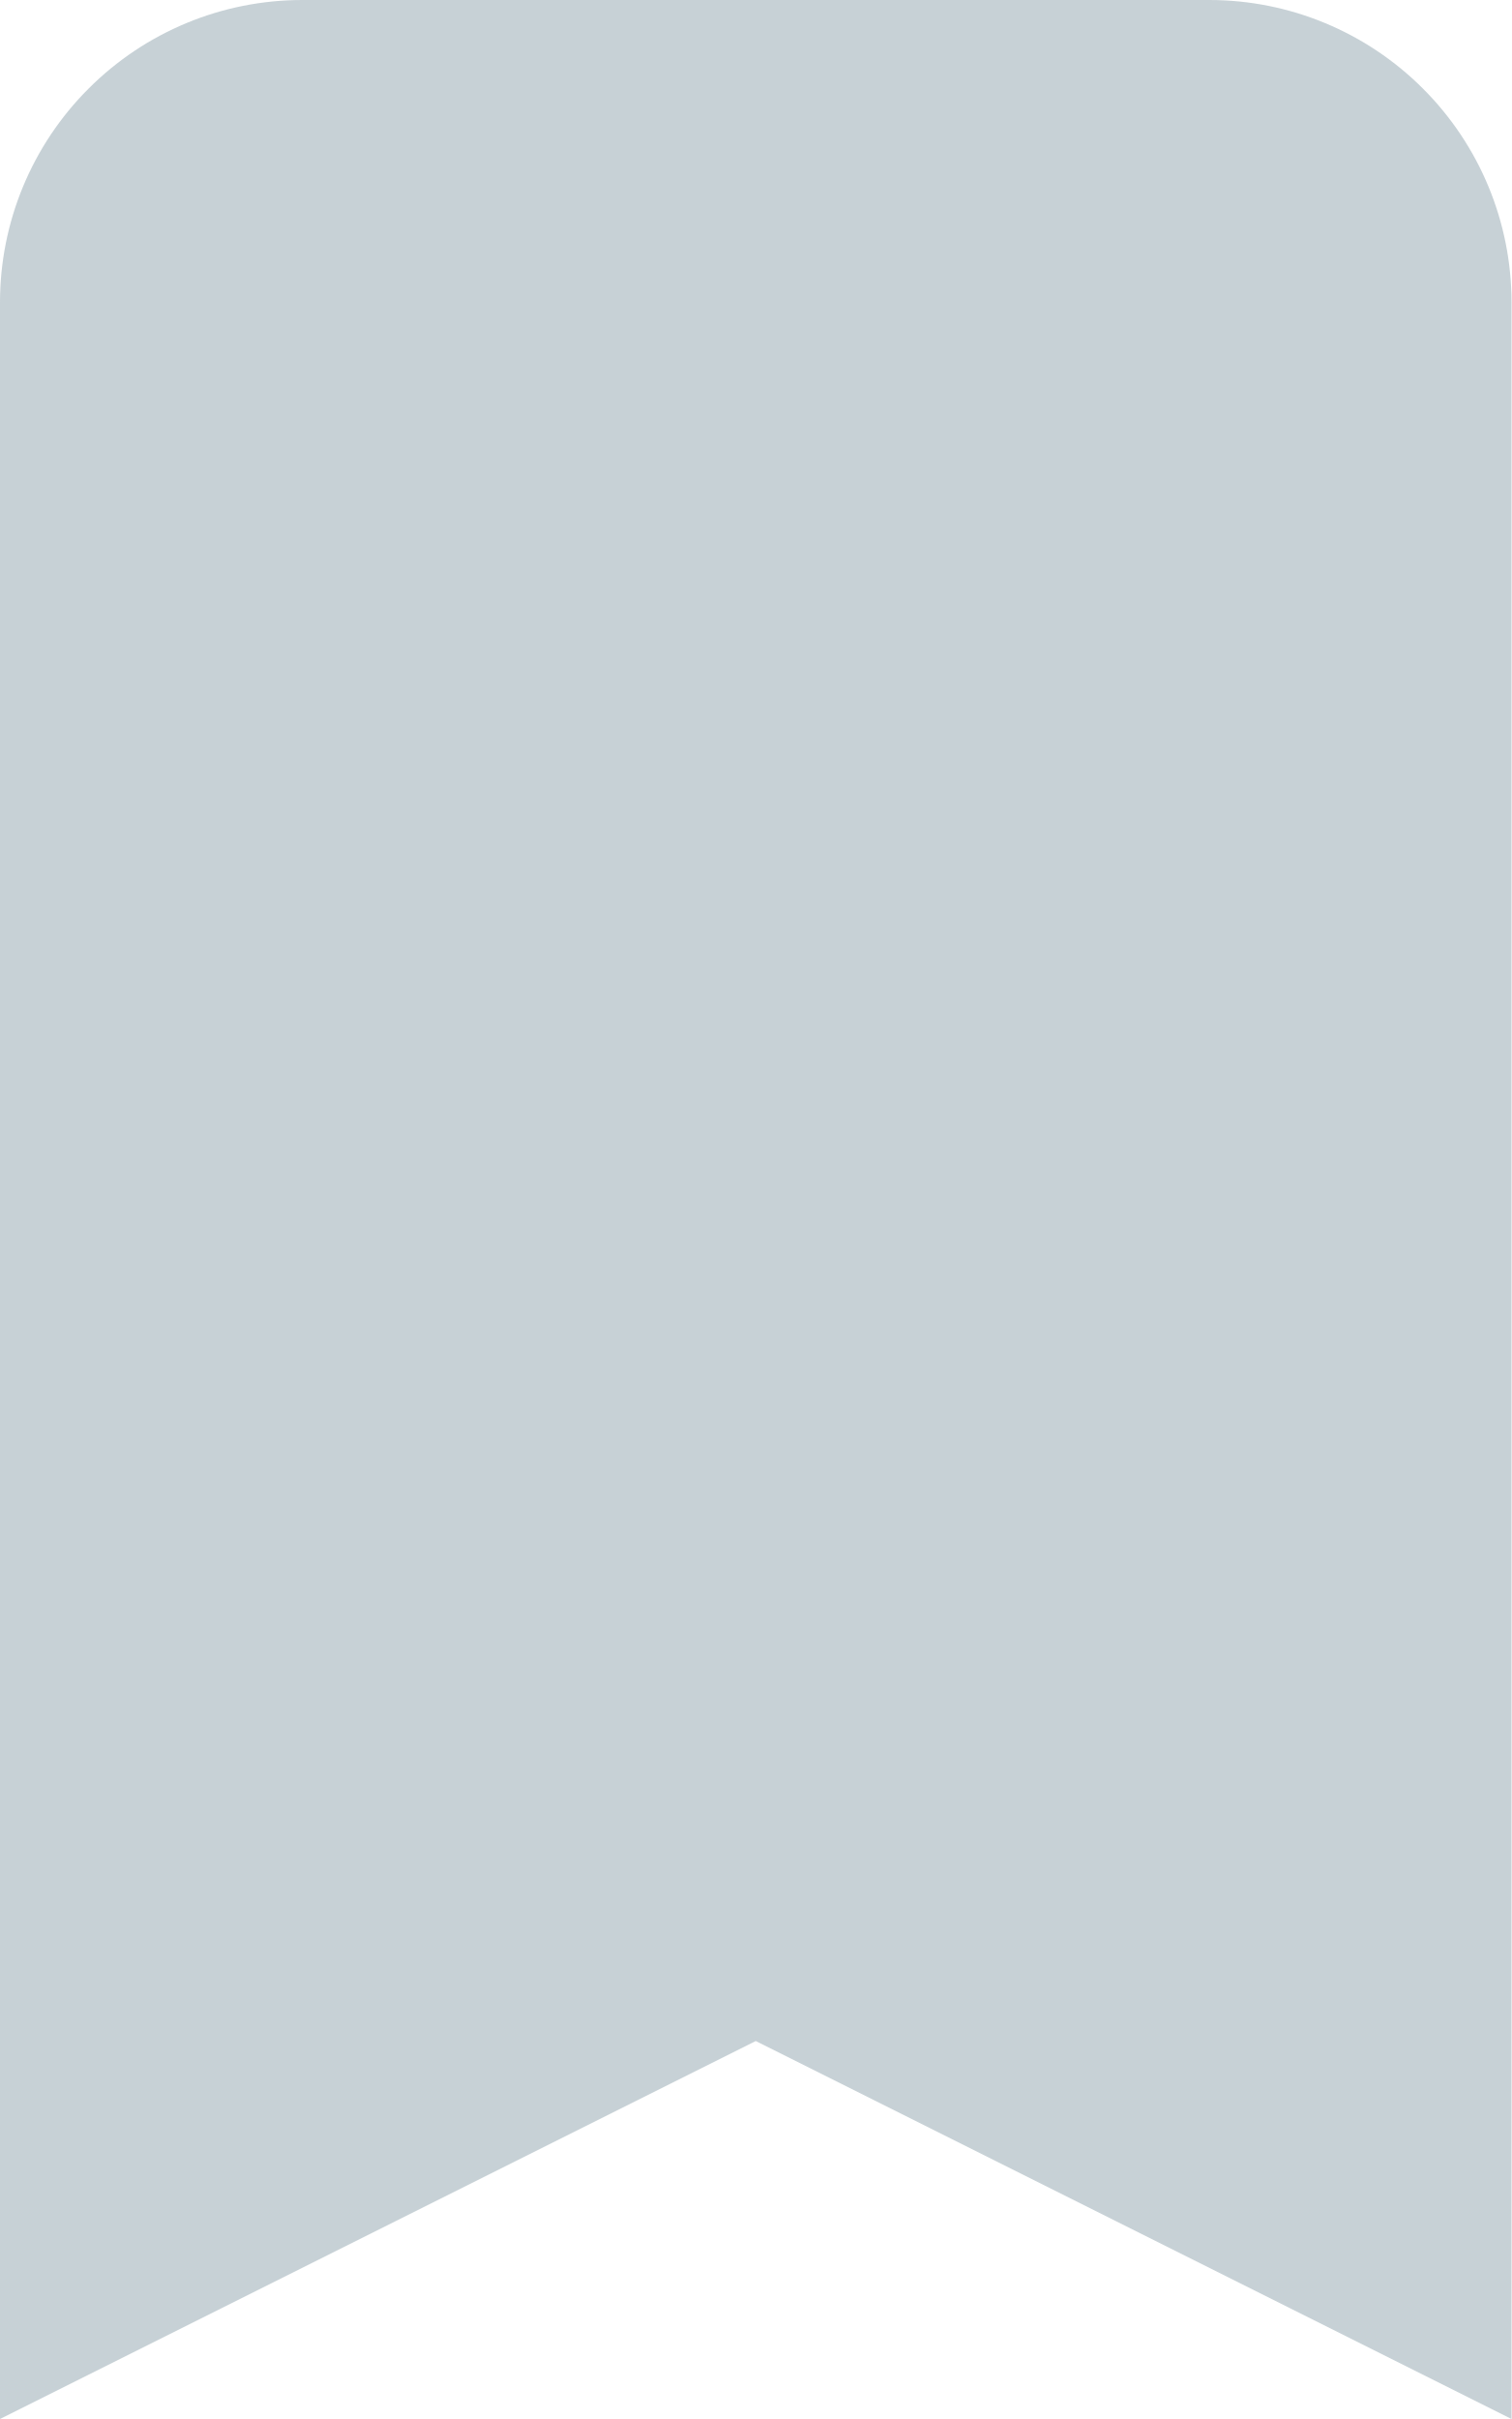
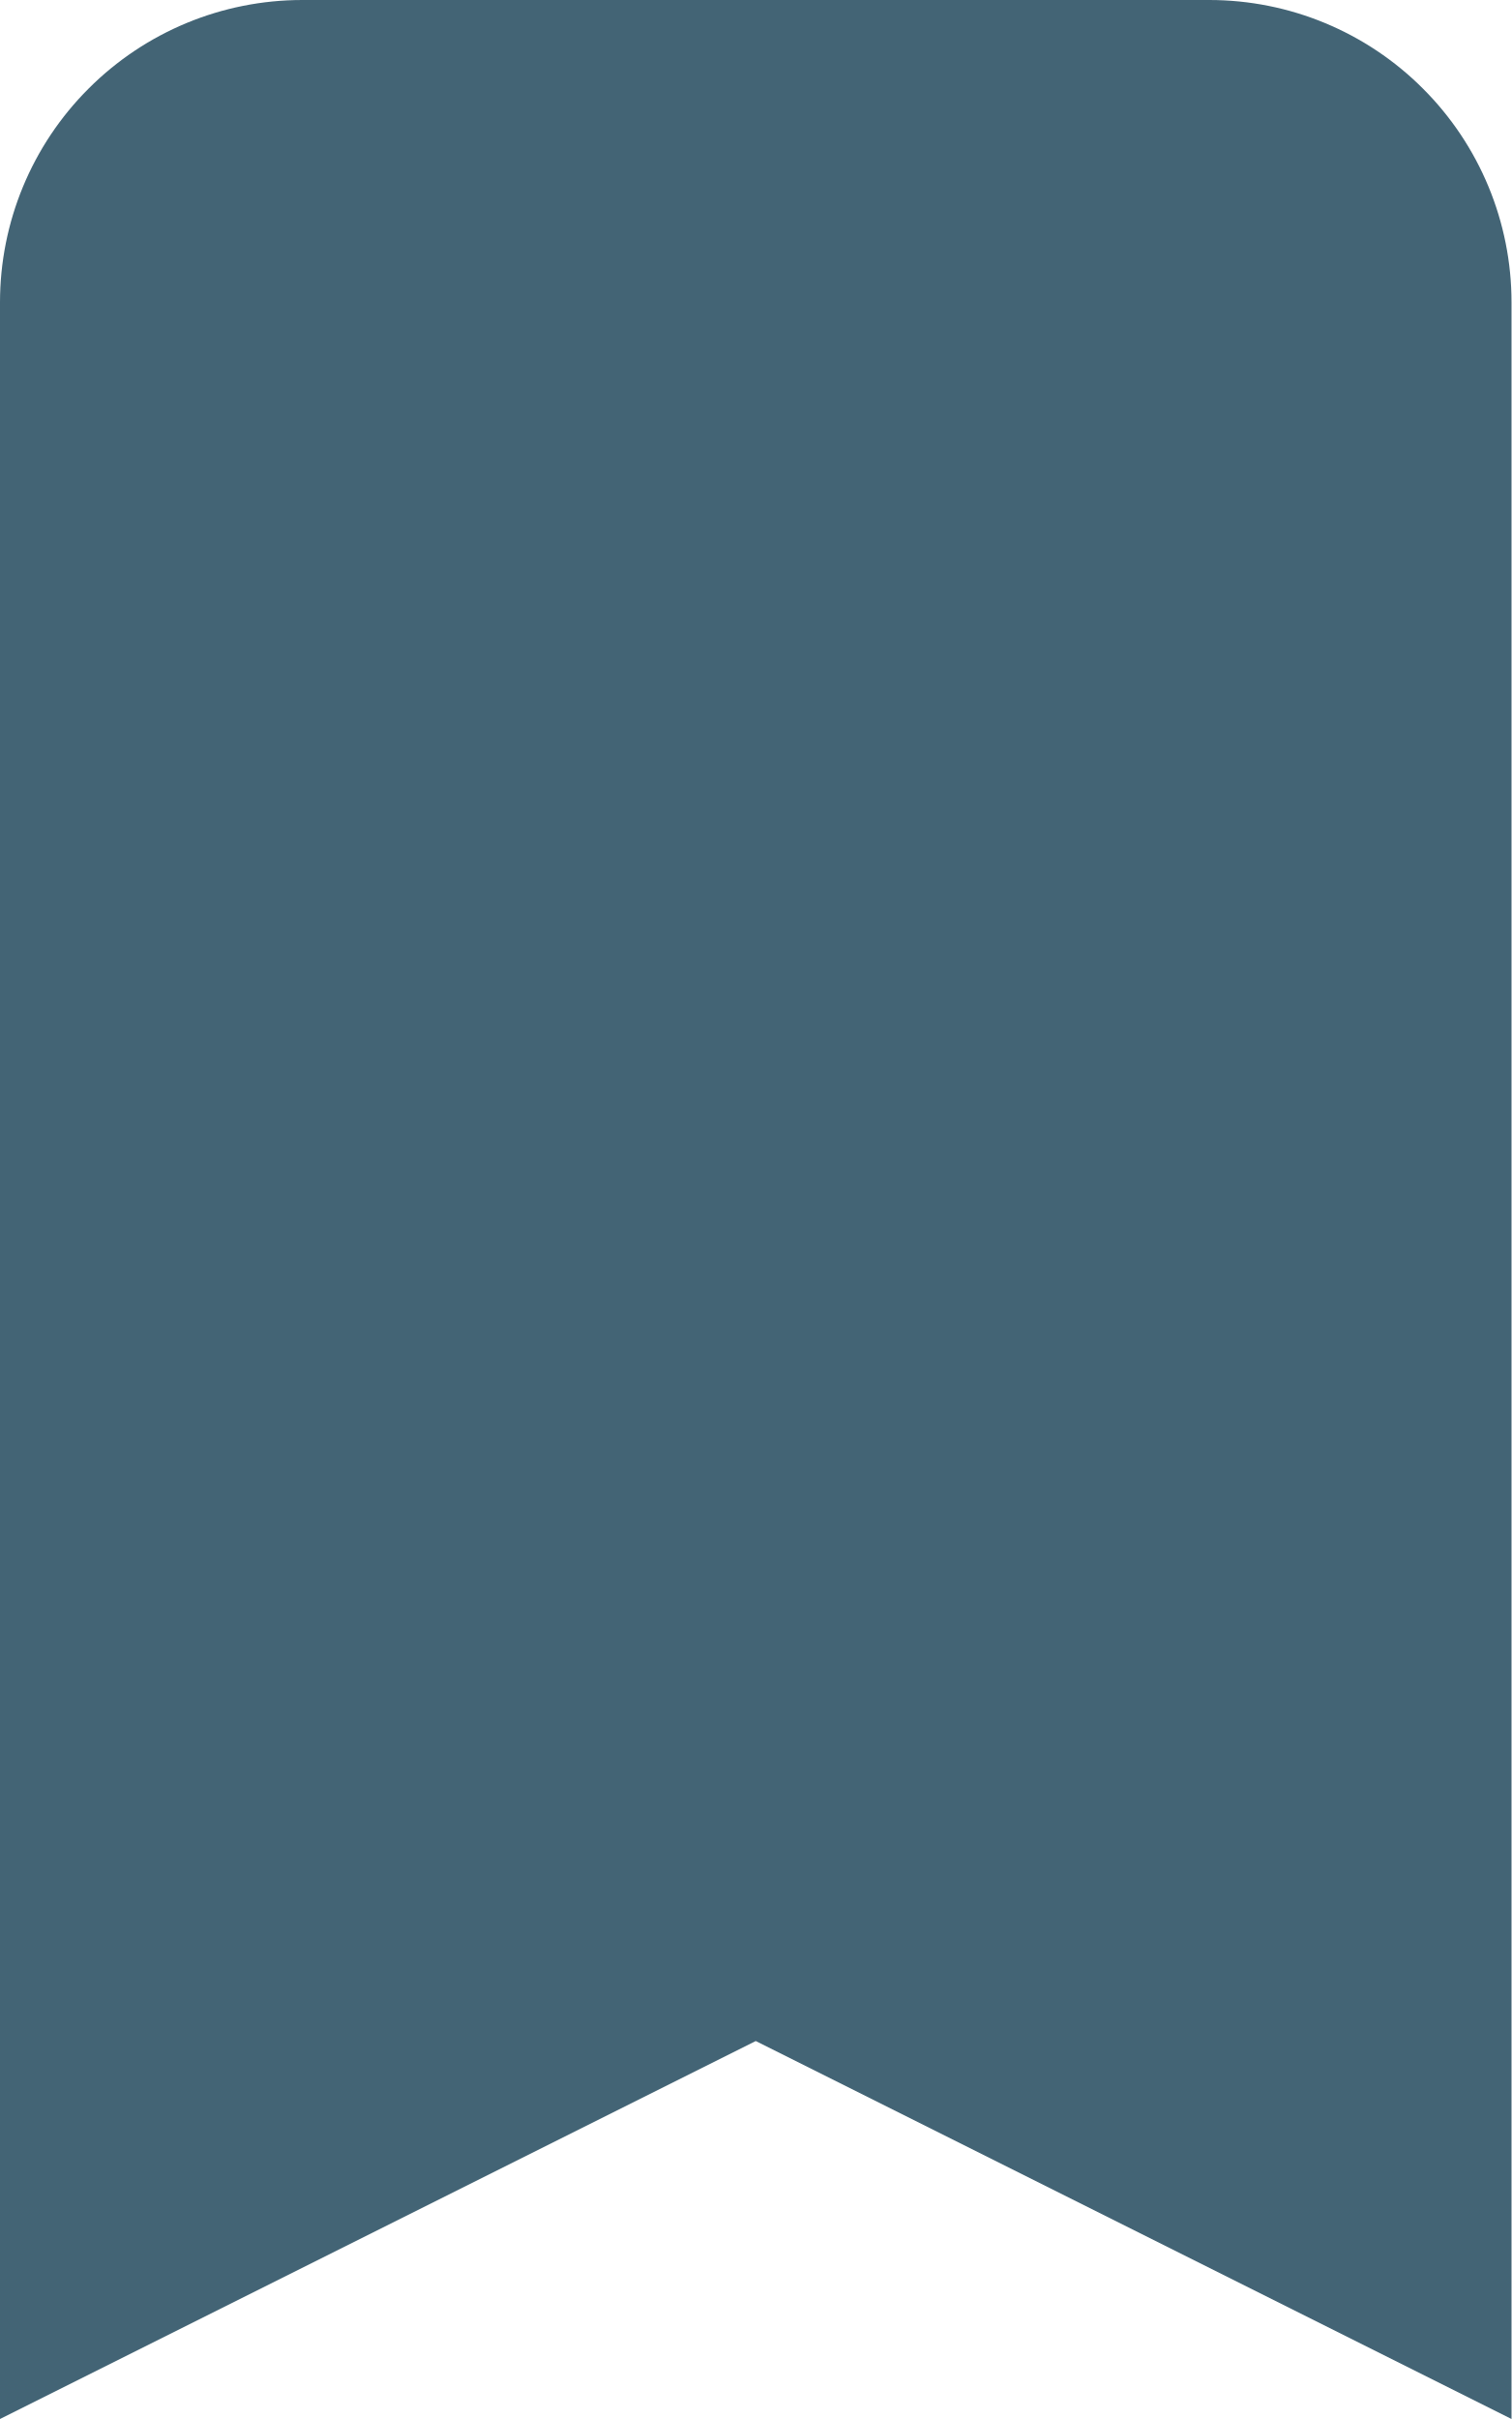
<svg xmlns="http://www.w3.org/2000/svg" width="15" height="24" viewBox="0 0 15 24" fill="none">
-   <path d="M0 3C0 2.204 0.316 1.441 0.879 0.879C1.441 0.316 2.204 0 3 0H12C12.796 0 13.559 0.316 14.121 0.879C14.684 1.441 15 2.204 15 3V24L7.5 20.25L0 24V3Z" fill="#436475" fill-opacity="0.3" />
+   <path d="M0 3C0 2.204 0.316 1.441 0.879 0.879C1.441 0.316 2.204 0 3 0H12C12.796 0 13.559 0.316 14.121 0.879C14.684 1.441 15 2.204 15 3V24L7.5 20.25L0 24V3Z" fill="#436475" />
</svg>
